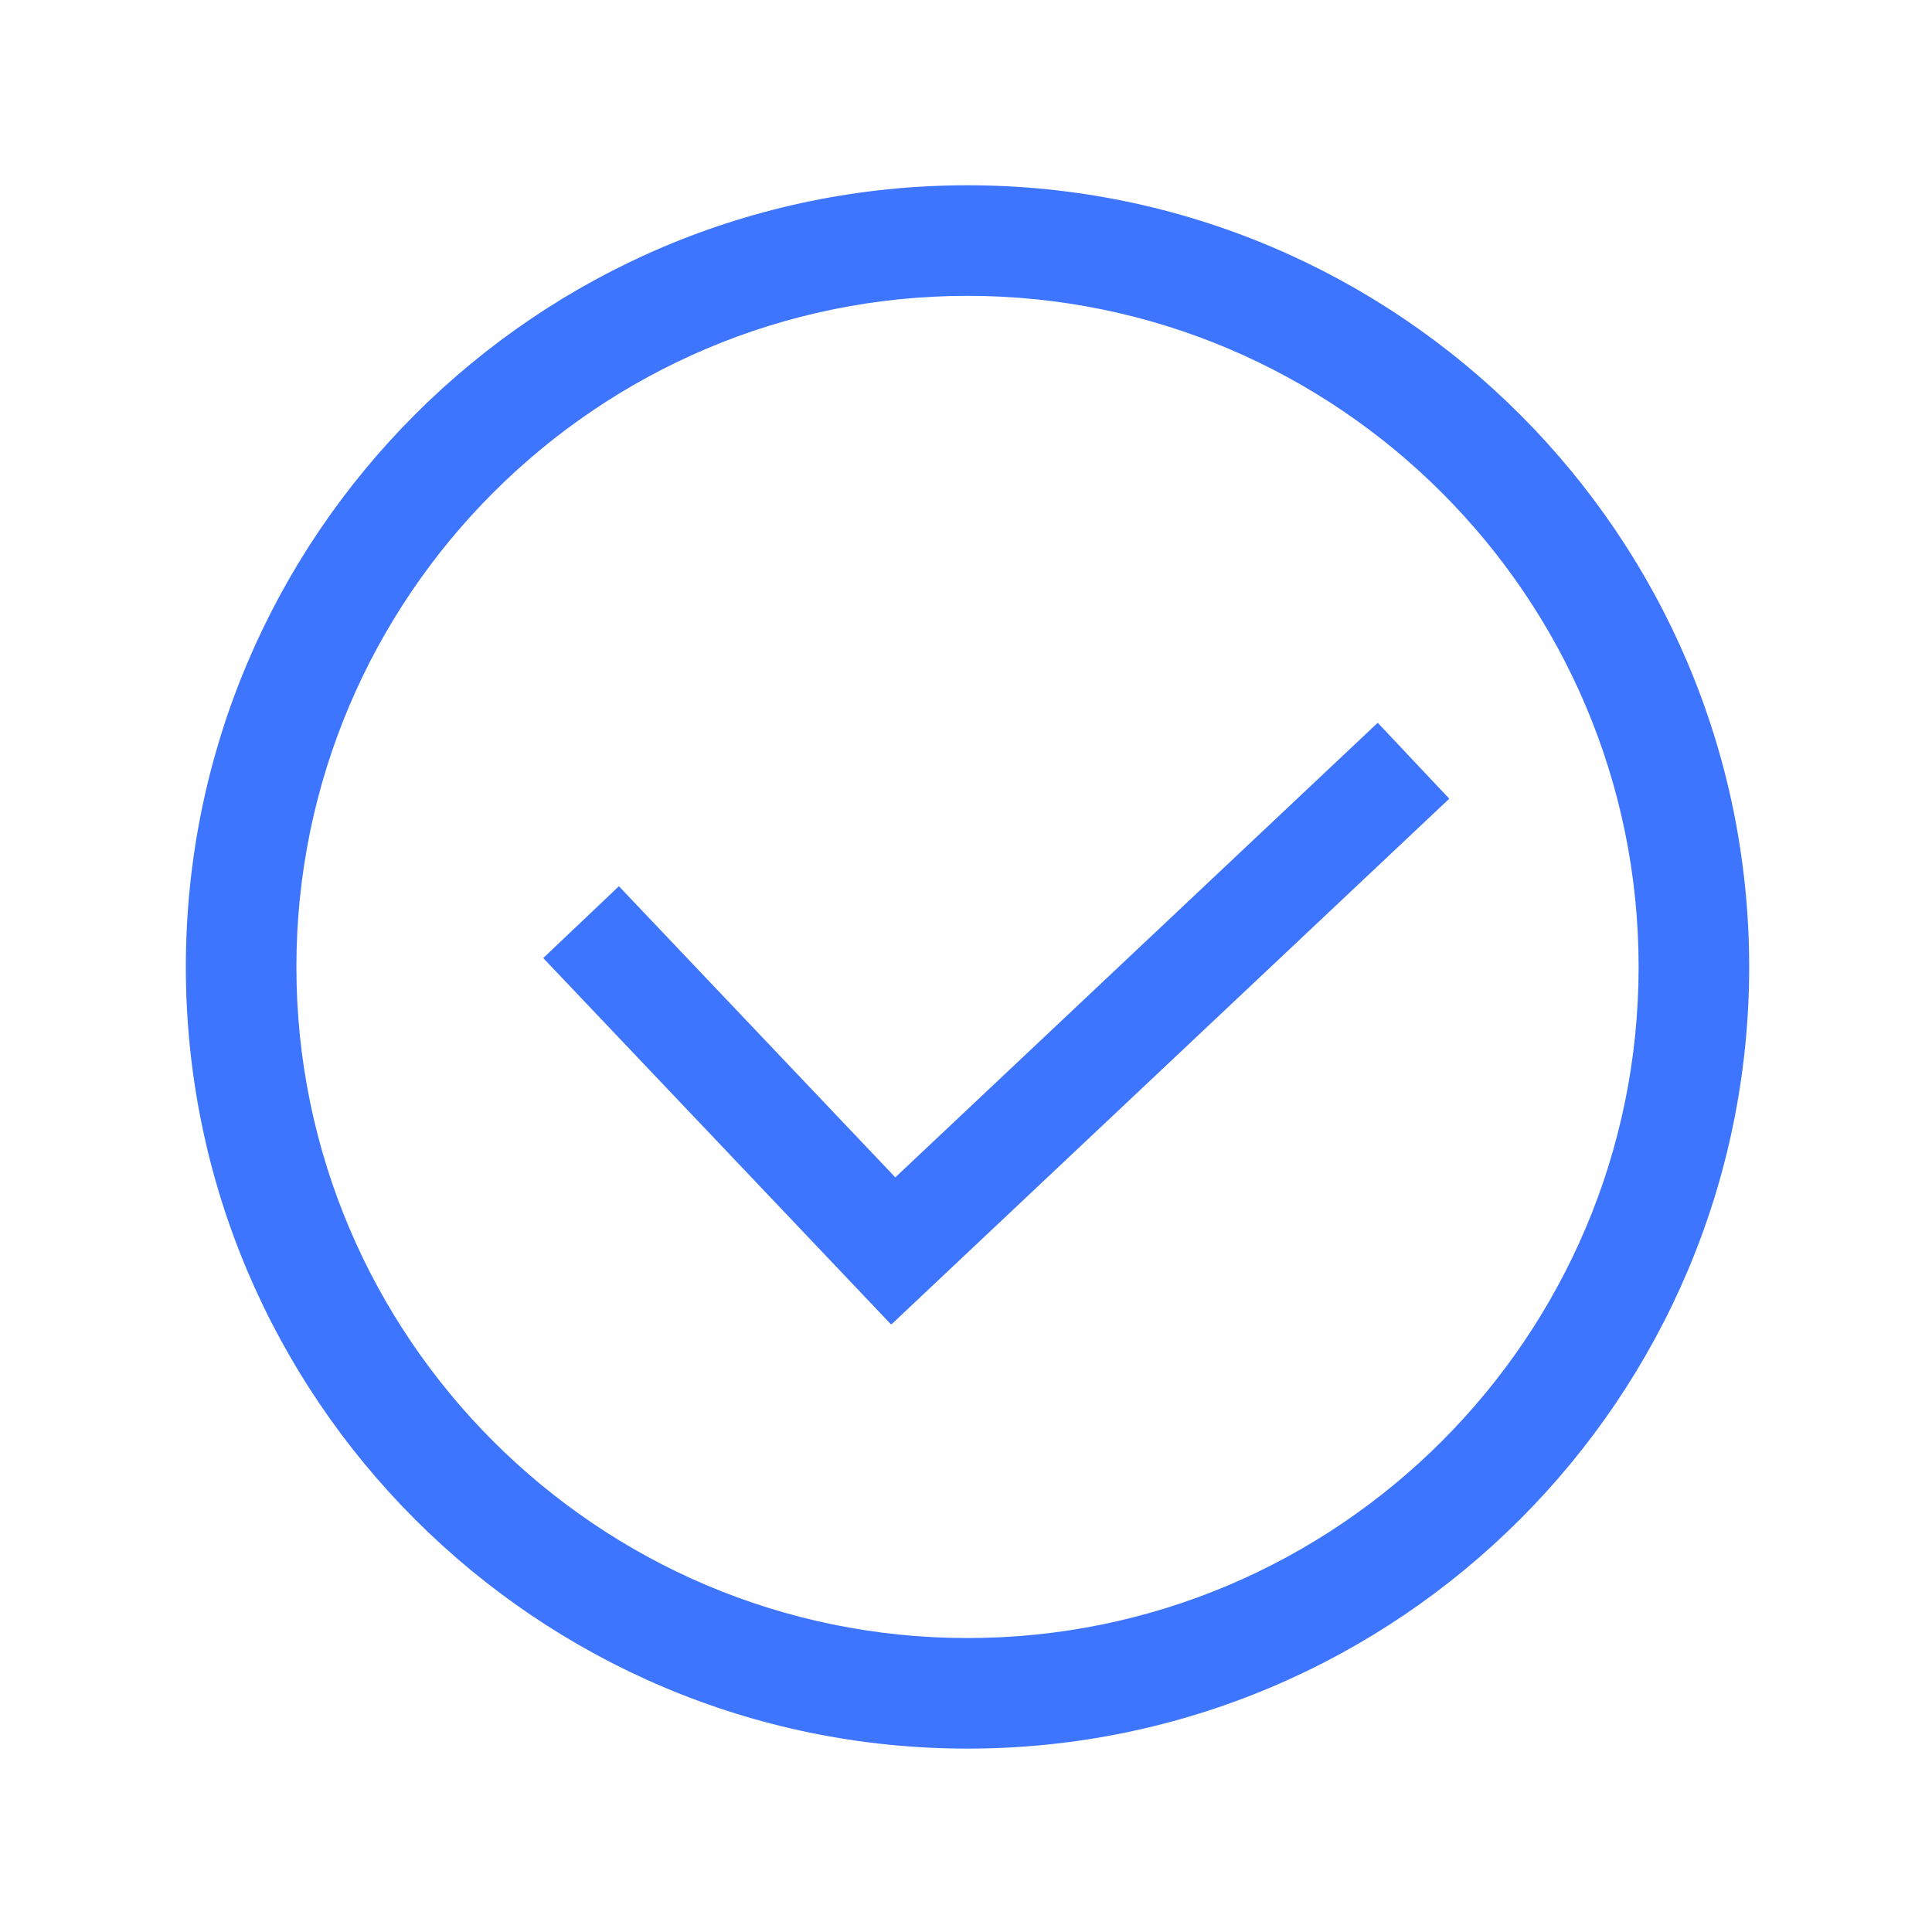
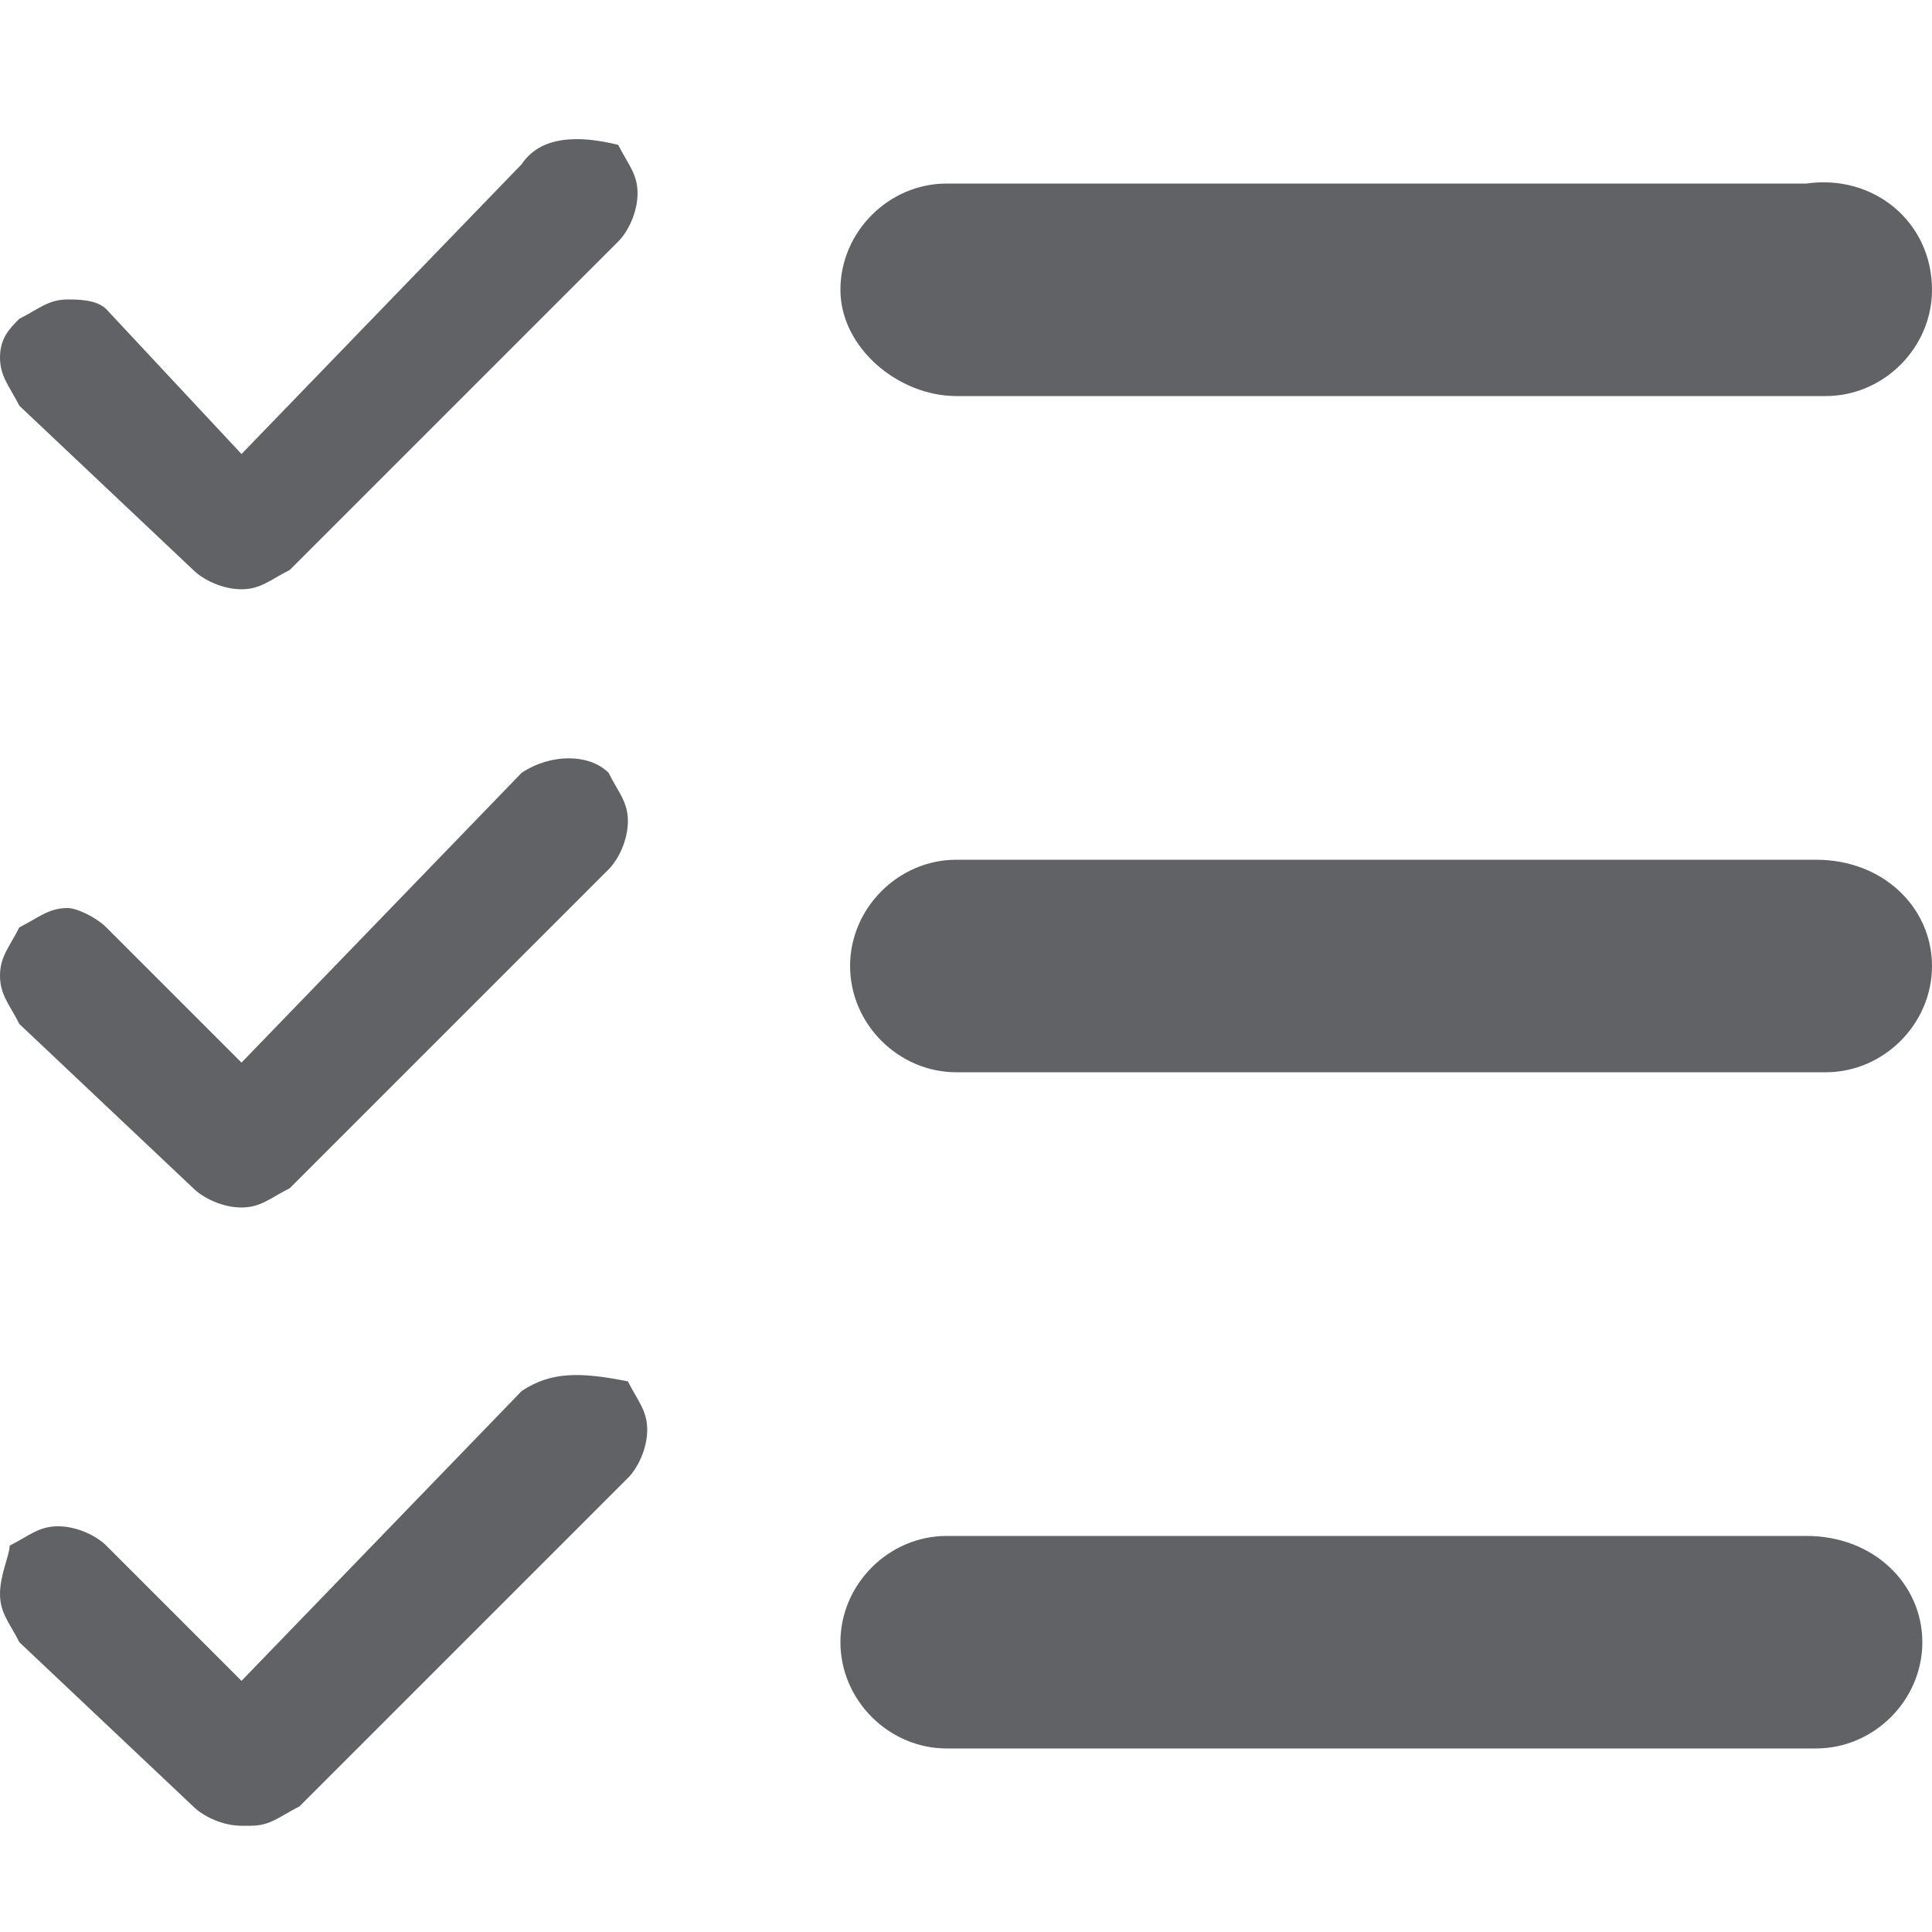
- <svg xmlns="http://www.w3.org/2000/svg" t="1757416005944" class="icon" viewBox="0 0 1024 1024" version="1.1" p-id="12471" width="200" height="200">
-   <path d="M512.8 926.8C284.4 926.8 98.5 741 98.5 512.5S284.4 98.2 512.8 98.2 927.1 284 927.1 512.5 741.2 926.8 512.8 926.8z m0-770c-196.1 0-355.7 159.6-355.7 355.7s159.6 355.7 355.7 355.7 355.7-159.6 355.7-355.7-159.6-355.7-355.7-355.7z" fill="#3E75FF" p-id="12472" />
-   <path d="M287.927 507.793l40.103-38.075 184.312 194.137-40.104 38.074z" fill="#3E75FF" p-id="12473" />
-   <path d="M730.223 383.086l37.925 40.247-295.56 278.504-37.924-40.247z" fill="#3E75FF" p-id="12474" />
+ <svg xmlns="http://www.w3.org/2000/svg" t="1757431736043" class="icon" viewBox="0 0 1024 1024" version="1.1" p-id="22296" width="200" height="200">
+   <path d="M102.4 302.08c5.12 5.12 15.36 10.24 25.6 10.24s15.36-5.12 25.6-10.24l174.08-174.08c5.12-5.12 10.24-15.36 10.24-25.6s-5.12-15.36-10.24-25.6c-20.48-5.12-40.96-5.12-51.2 10.24l-148.48 153.6-71.68-76.8C51.2 158.72 40.96 158.72 35.84 158.72c-10.24 0-15.36 5.12-25.6 10.24-5.12 5.12-10.24 10.24-10.24 20.48s5.12 15.36 10.24 25.6L102.4 302.08zM276.48 409.6l-148.48 153.6-71.68-71.68C51.2 486.4 40.96 481.28 35.84 481.28c-10.24 0-15.36 5.12-25.6 10.24-5.12 10.24-10.24 15.36-10.24 25.6s5.12 15.36 10.24 25.6L102.4 629.76c5.12 5.12 15.36 10.24 25.6 10.24s15.36-5.12 25.6-10.24L322.56 460.8c5.12-5.12 10.24-15.36 10.24-25.6s-5.12-15.36-10.24-25.6c-10.24-10.24-30.72-10.24-46.08 0z m0 327.68l-148.48 153.6L56.32 819.2c-5.12-5.12-15.36-10.24-25.6-10.24s-15.36 5.12-25.6 10.24c0 5.12-5.12 15.36-5.12 25.6s5.12 15.36 10.24 25.6L102.4 957.44c5.12 5.12 15.36 10.24 25.6 10.24h5.12c10.24 0 15.36-5.12 25.6-10.24l174.08-174.08c5.12-5.12 10.24-15.36 10.24-25.6s-5.12-15.36-10.24-25.6c-25.6-5.12-40.96-5.12-56.32 5.12zM1024 153.6c0 30.72-25.6 56.32-56.32 56.32h-460.8c-30.72 0-61.44-25.6-61.44-56.32 0-30.72 25.6-56.32 56.32-56.32h455.68c35.84-5.12 66.56 20.48 66.56 56.32z m0 358.4c0 30.72-25.6 56.32-56.32 56.32h-460.8c-30.72 0-56.32-25.6-56.32-56.32s25.6-56.32 56.32-56.32h455.68c35.84 0 61.44 25.6 61.44 56.32z m-5.12 358.4c0 30.72-25.6 56.32-56.32 56.32h-460.8c-30.72 0-56.32-25.6-56.32-56.32 0-30.72 25.6-56.32 56.32-56.32h455.68c35.84 0 61.44 25.6 61.44 56.32z m0 0" fill="#606266" p-id="22297" />
</svg>
